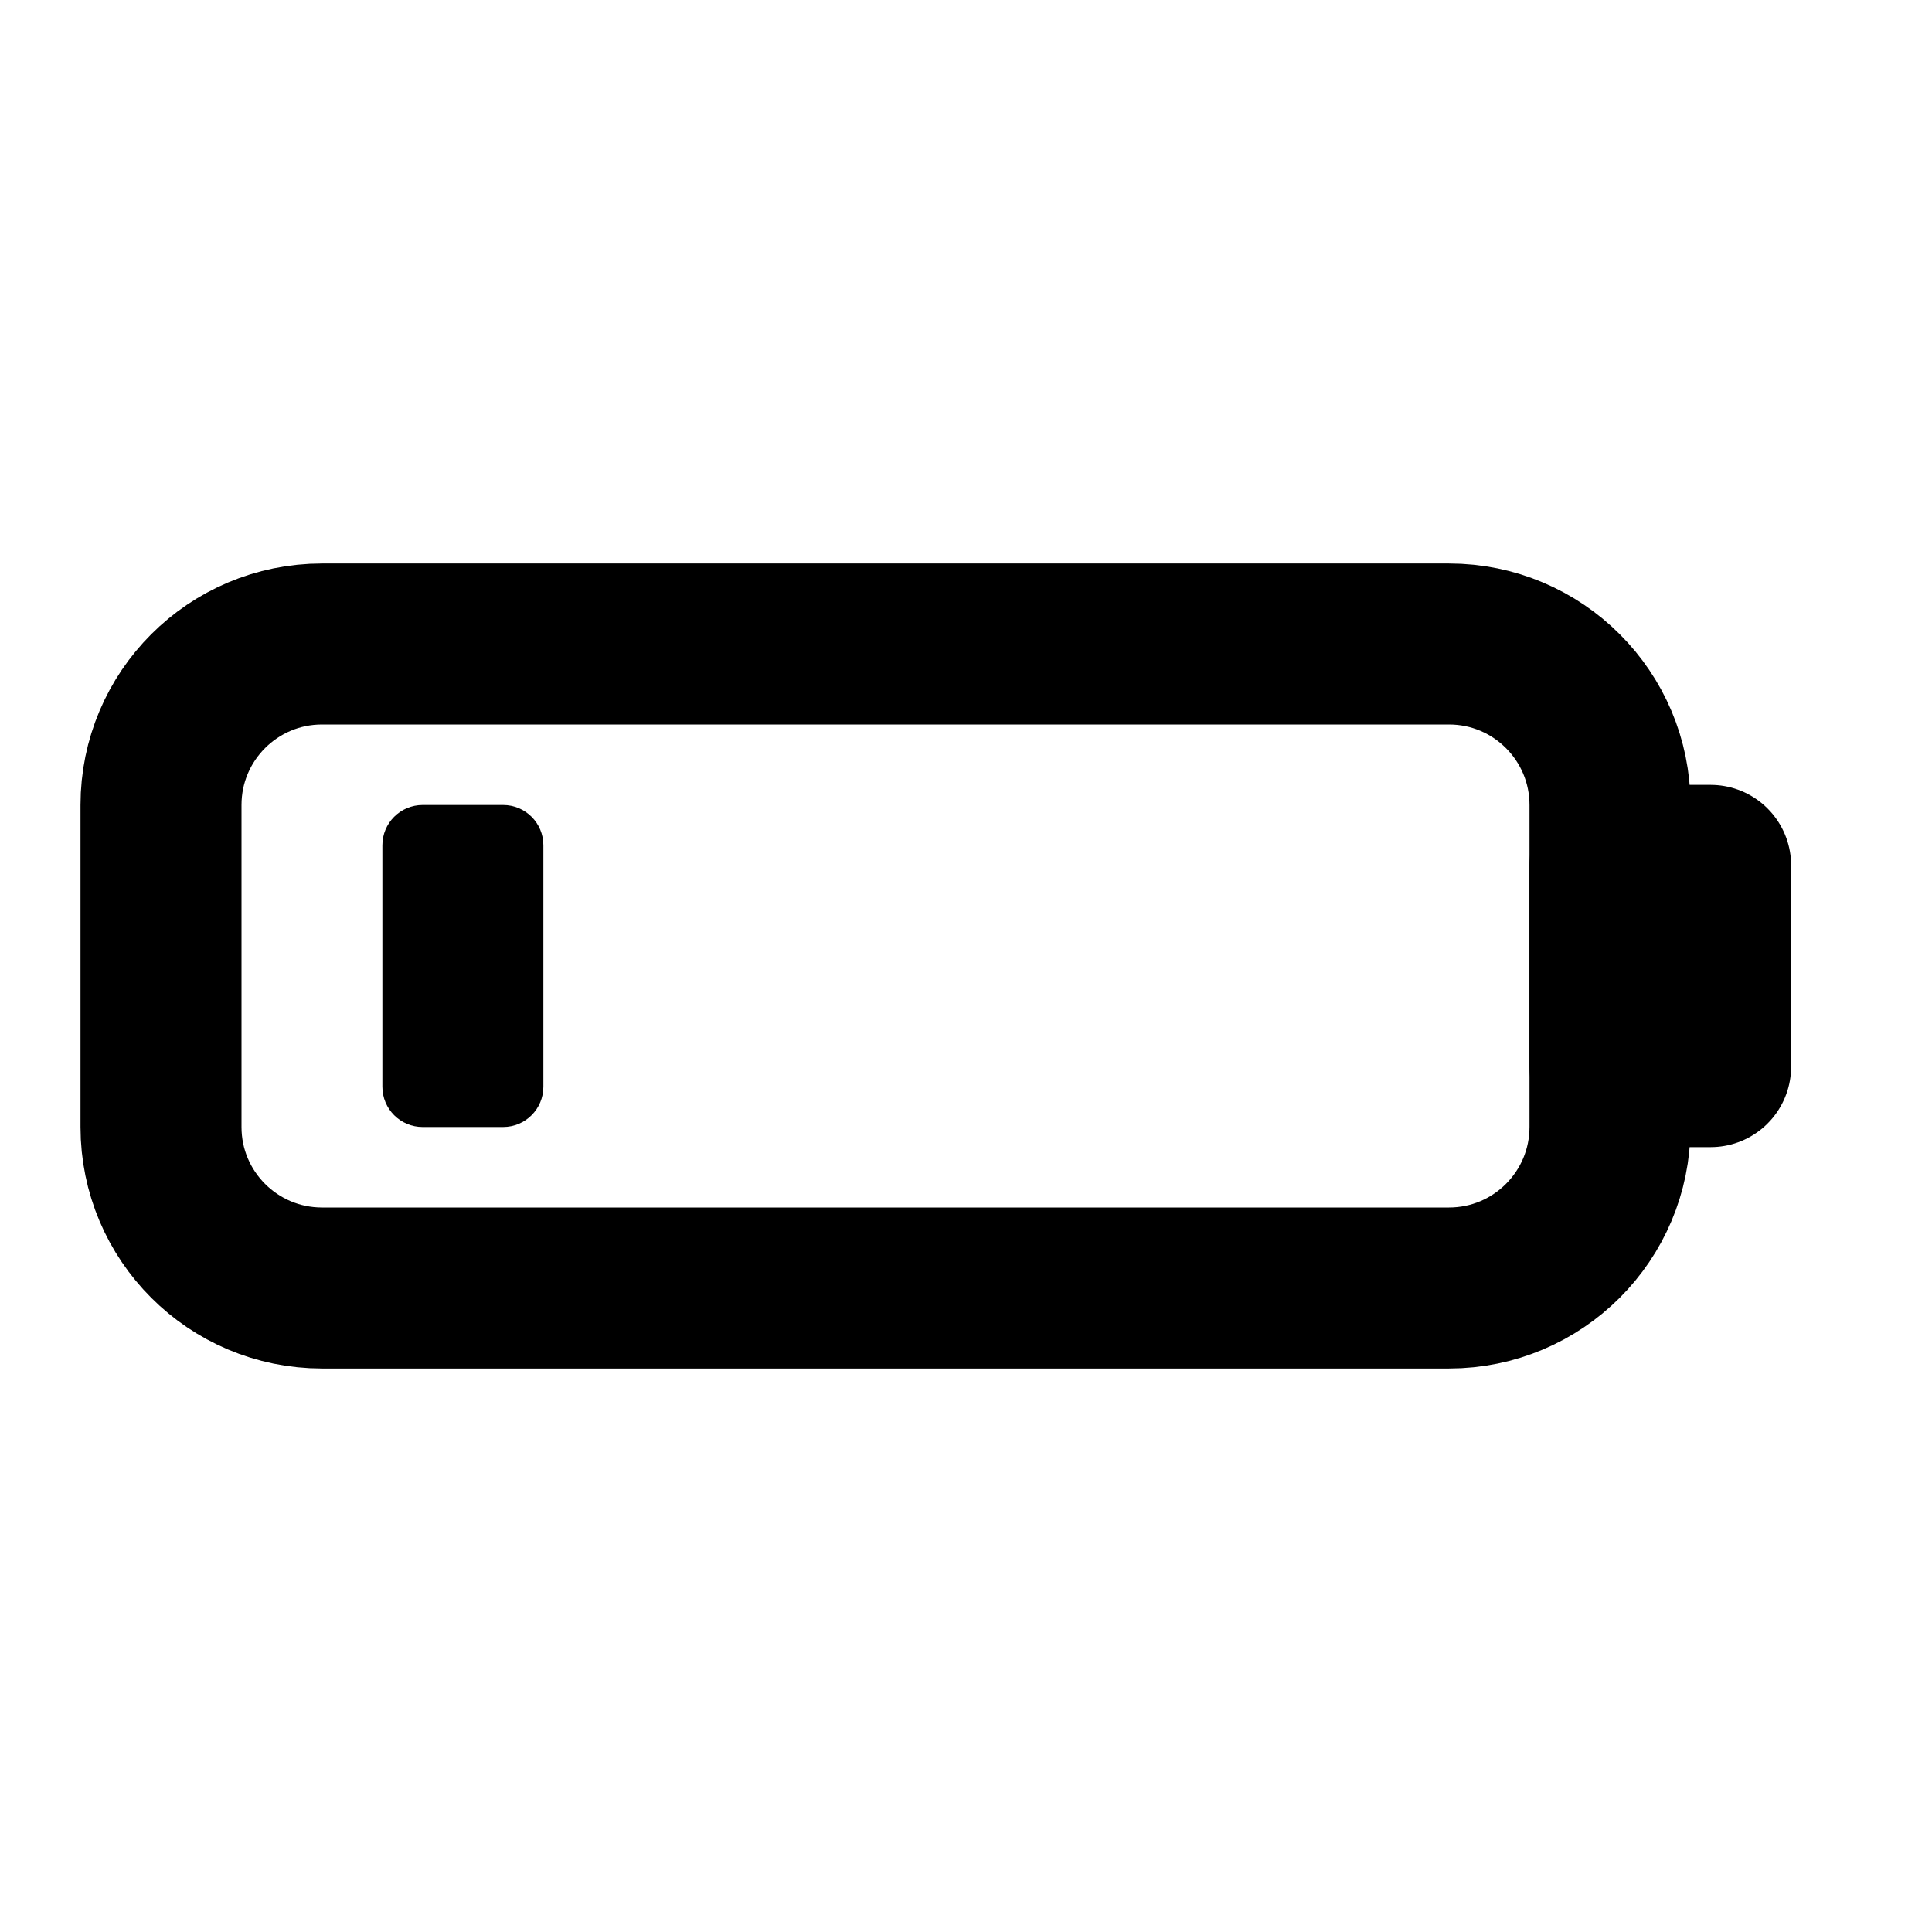
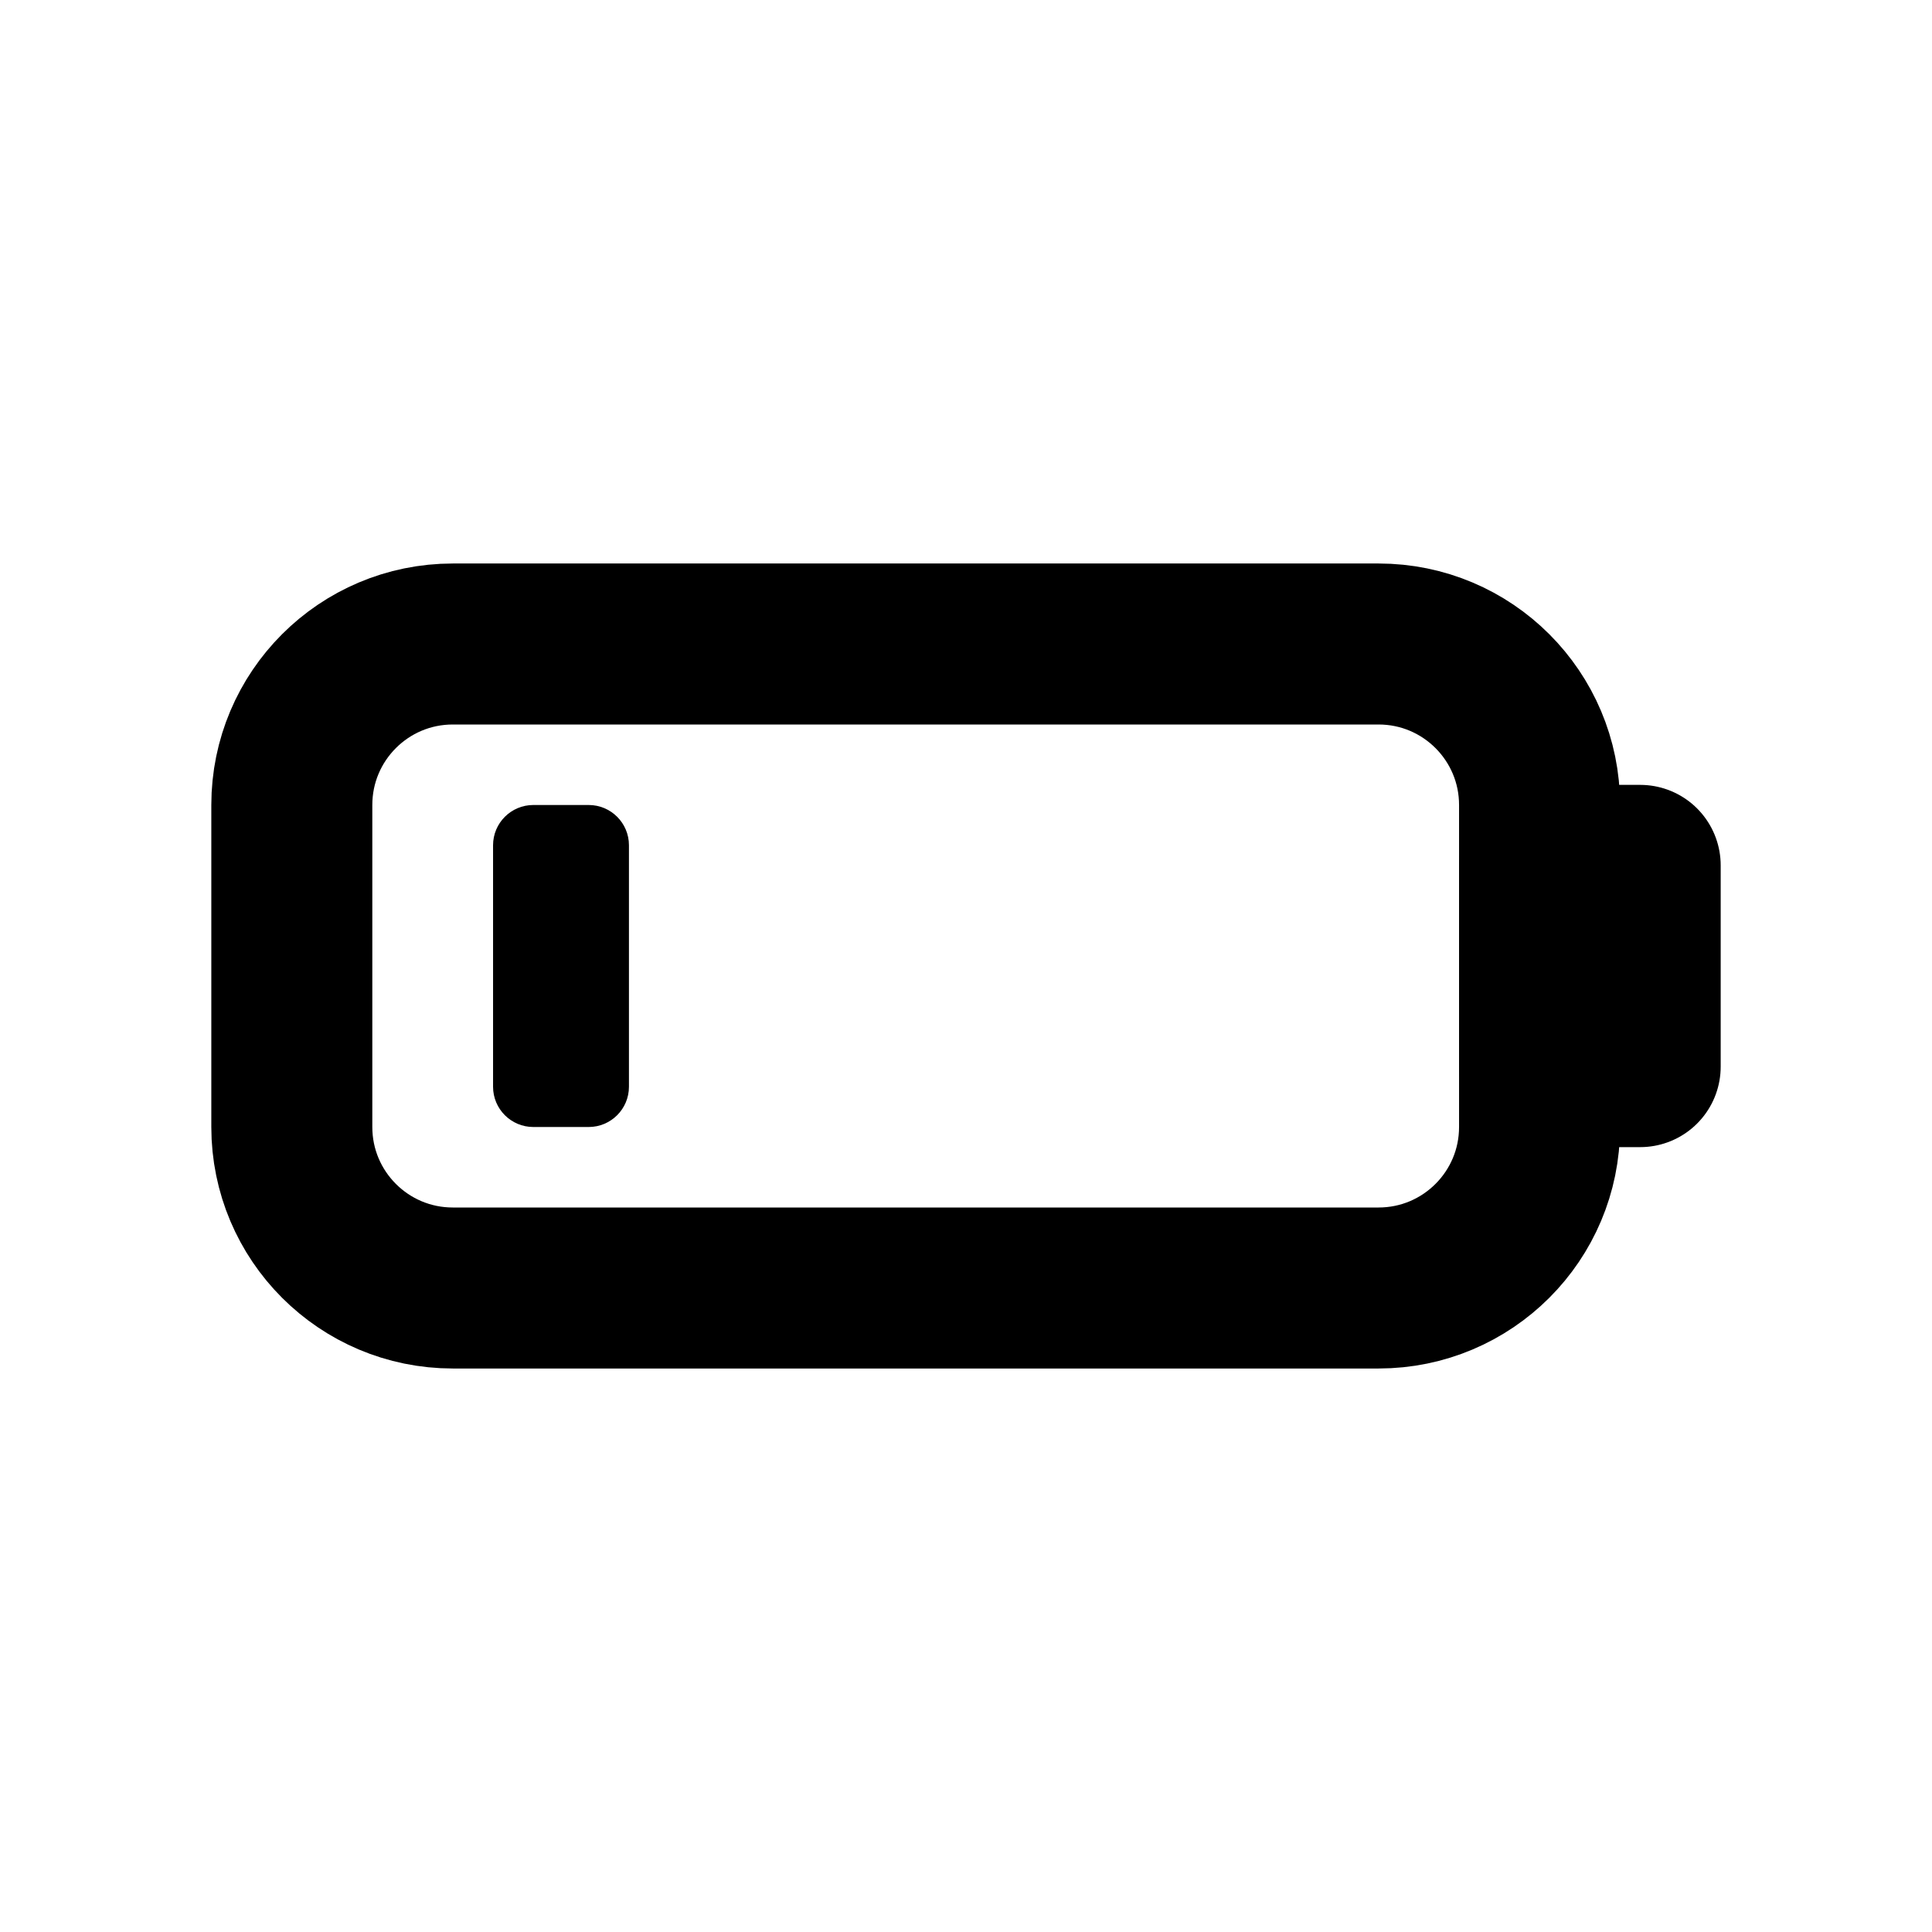
<svg xmlns="http://www.w3.org/2000/svg" width="24" height="24" viewBox="0 0 24 24" fill="none" stroke="currentColor" stroke-width="2" stroke-linecap="round" stroke-linejoin="round">
-   <rect x="2" y="8" width="18" height="8" rx="2" />
-   <path d="M20 10.75h1.25v2.5H20z" fill="currentColor" />
-   <rect x="4.75" y="10" width="2" height="4" rx="0.5" fill="currentColor" stroke="none" />
+   <rect x="3.625" y="8" width="15.5" height="8" rx="2" />
+   <path d="M19.125 10.75h1.25v2.5h-1.25z" fill="currentColor" />
+   <rect x="6.125" y="10" width="1.688" height="4" rx="0.5" fill="currentColor" stroke="none" />
</svg>
